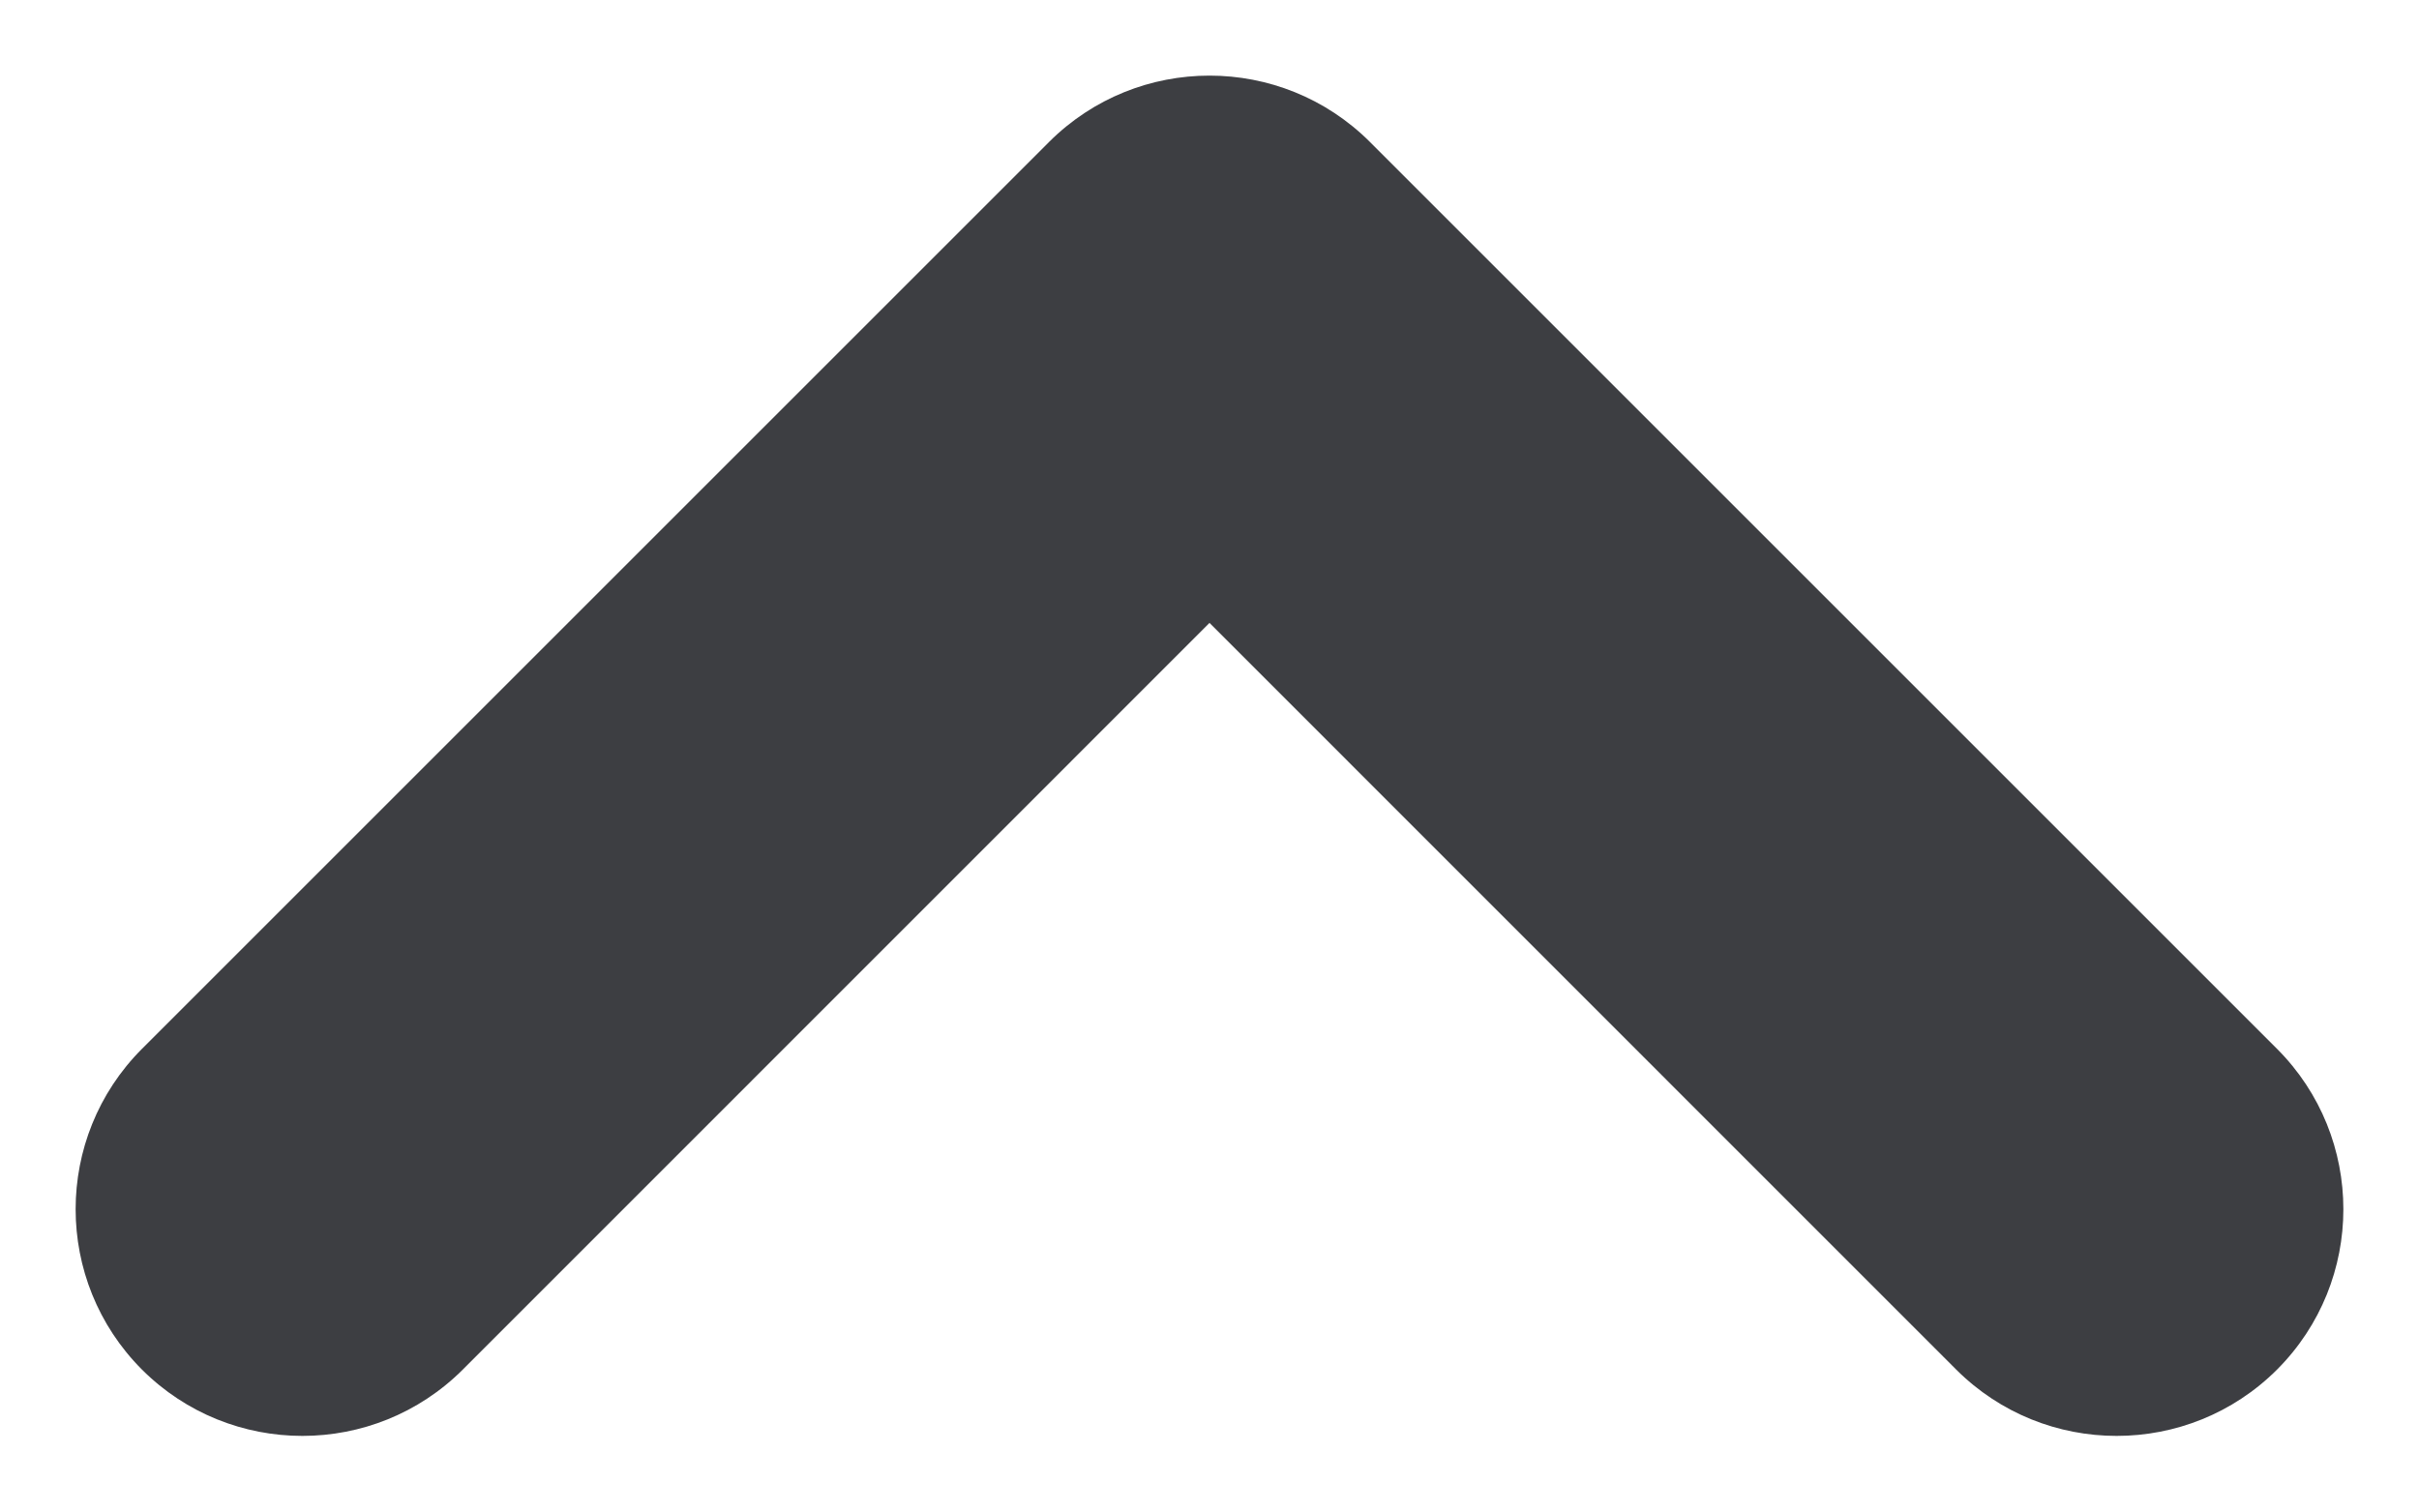
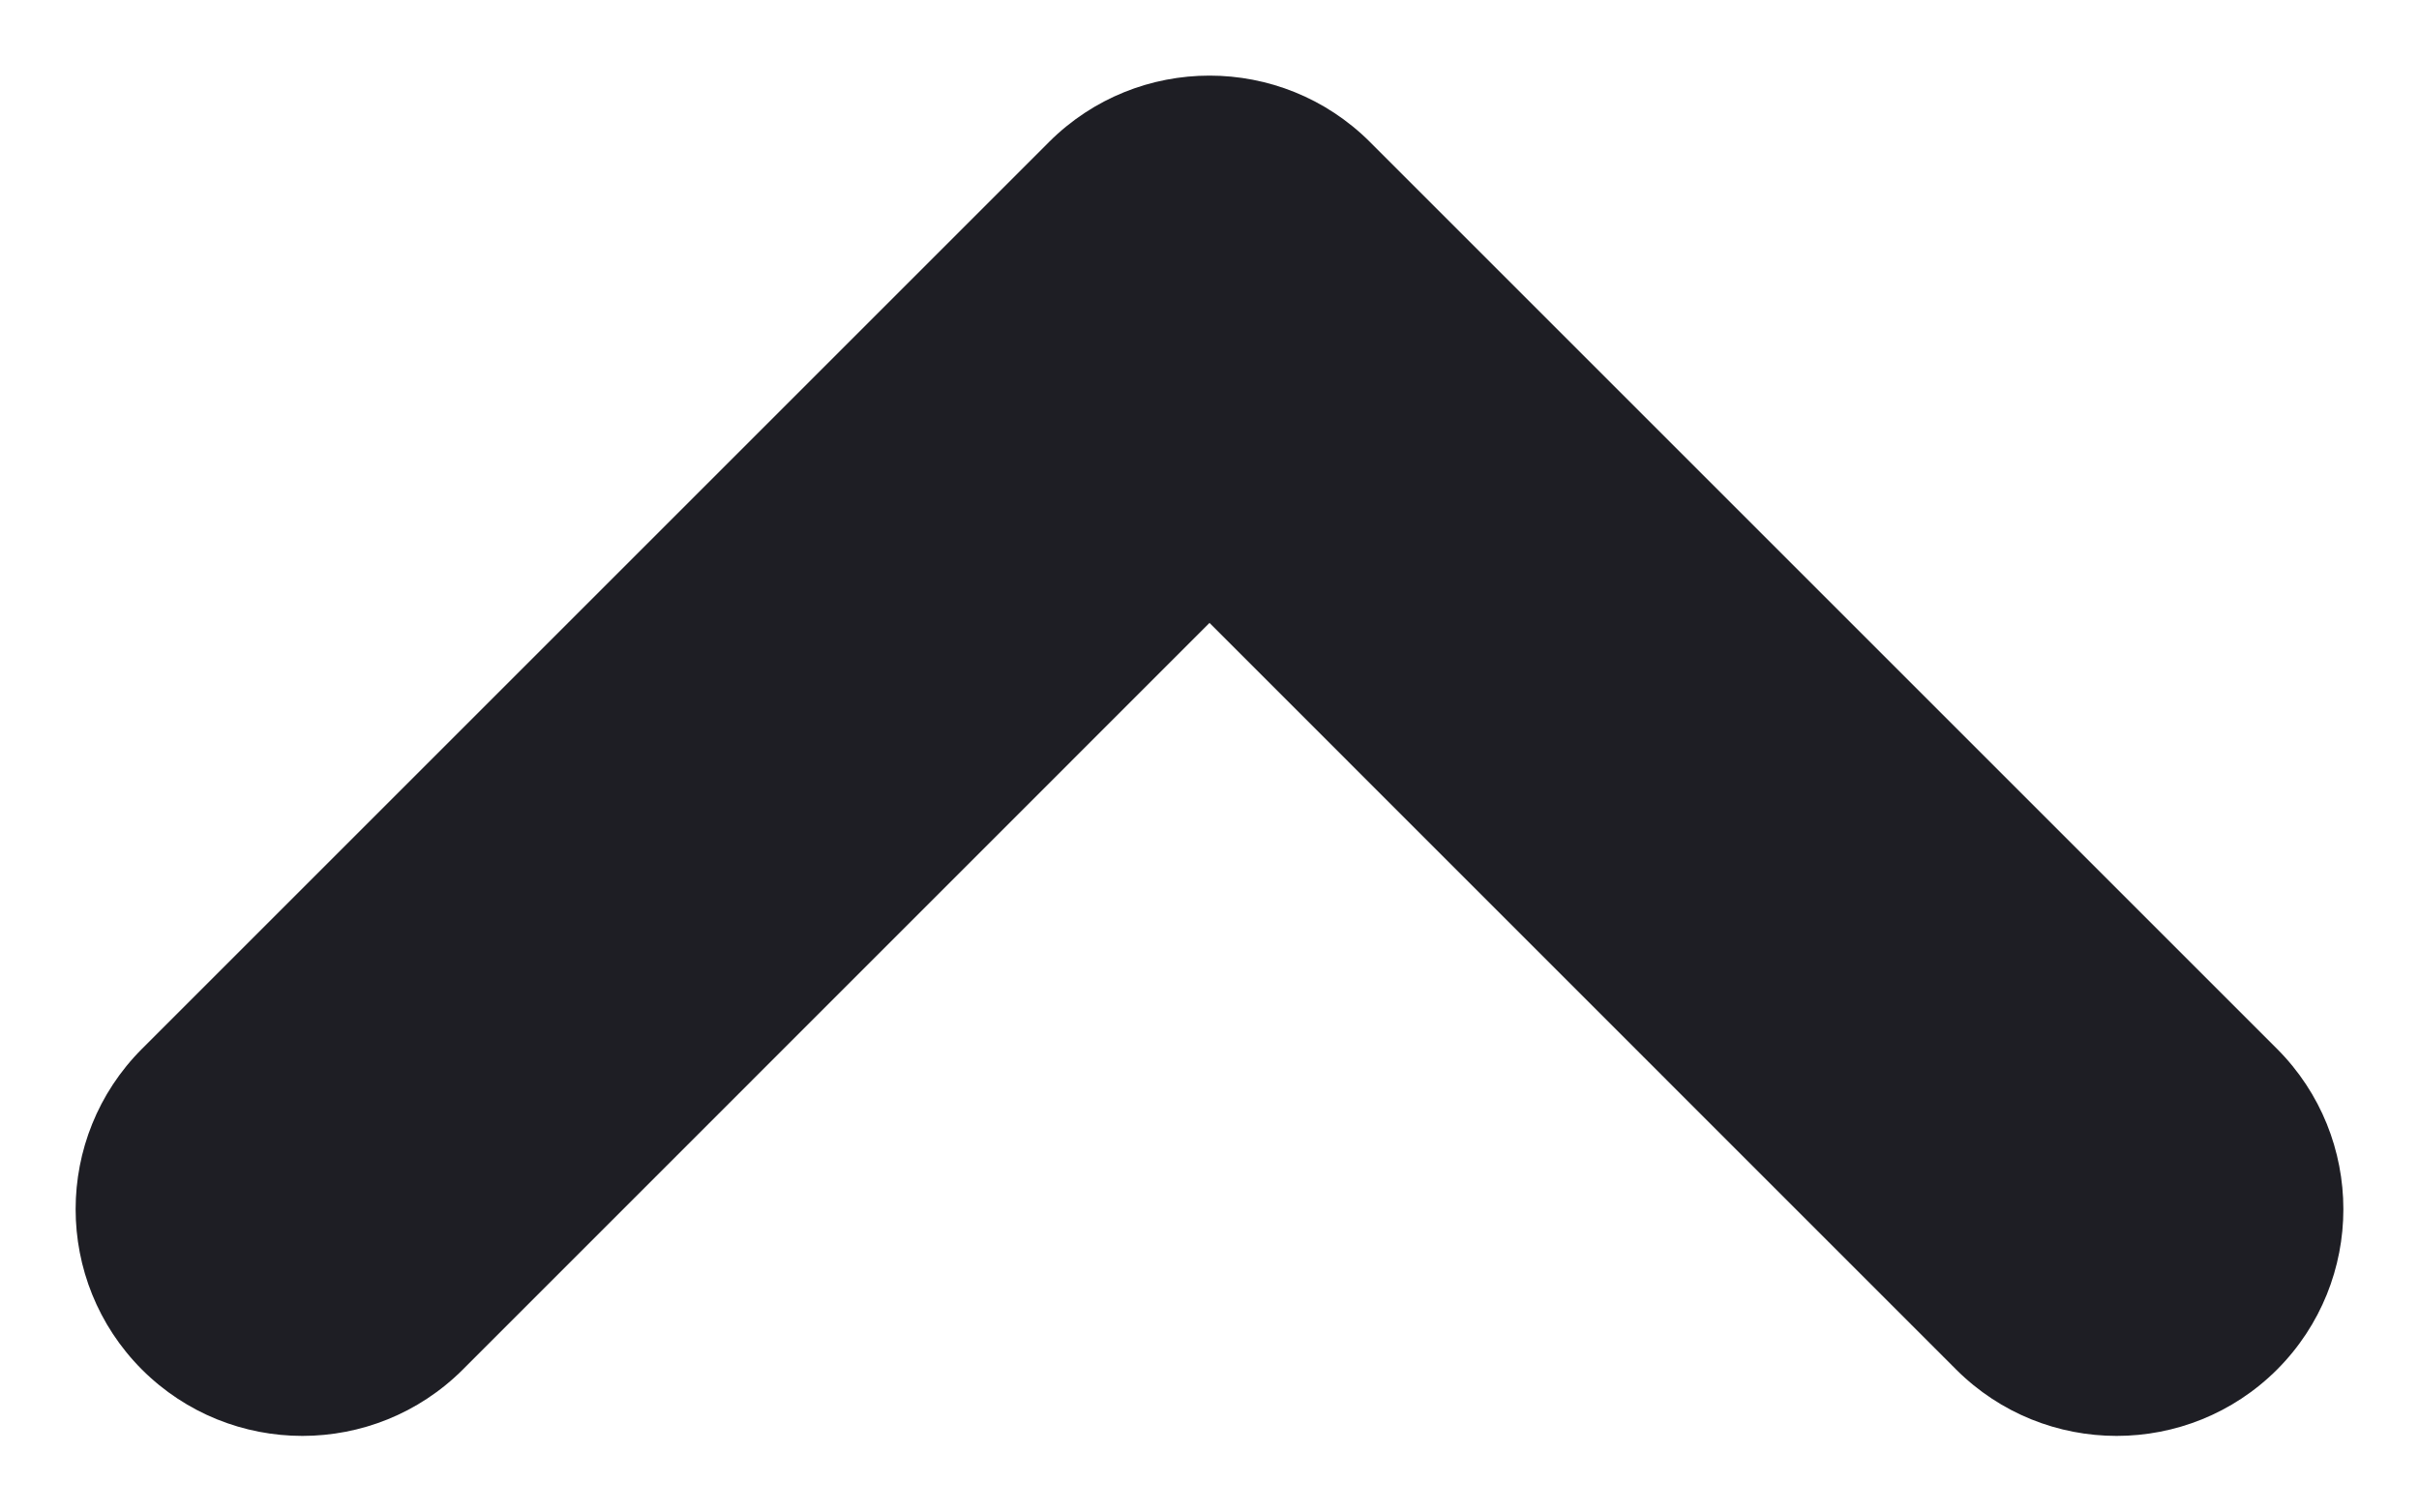
<svg xmlns="http://www.w3.org/2000/svg" id="meteor-icon-kit__solid-chevron-up-s" viewBox="0 0 16 10" fill="none">
-   <path fill-rule="evenodd" clip-rule="evenodd" d="M3.061 9.061C2.475 9.646 1.525 9.646 0.939 9.061C0.354 8.475 0.354 7.525 0.939 6.939L6.939 0.939C7.525 0.354 8.475 0.354 9.061 0.939L15.061 6.939C15.646 7.525 15.646 8.475 15.061 9.061C14.475 9.646 13.525 9.646 12.939 9.061L8 4.121L3.061 9.061z" fill="#3D3E42" />
+   <path fill-rule="evenodd" clip-rule="evenodd" d="M3.061 9.061C2.475 9.646 1.525 9.646 0.939 9.061C0.354 8.475 0.354 7.525 0.939 6.939L6.939 0.939C7.525 0.354 8.475 0.354 9.061 0.939L15.061 6.939C15.646 7.525 15.646 8.475 15.061 9.061C14.475 9.646 13.525 9.646 12.939 9.061L8 4.121L3.061 9.061z" fill="#1E1E24" />
</svg>
